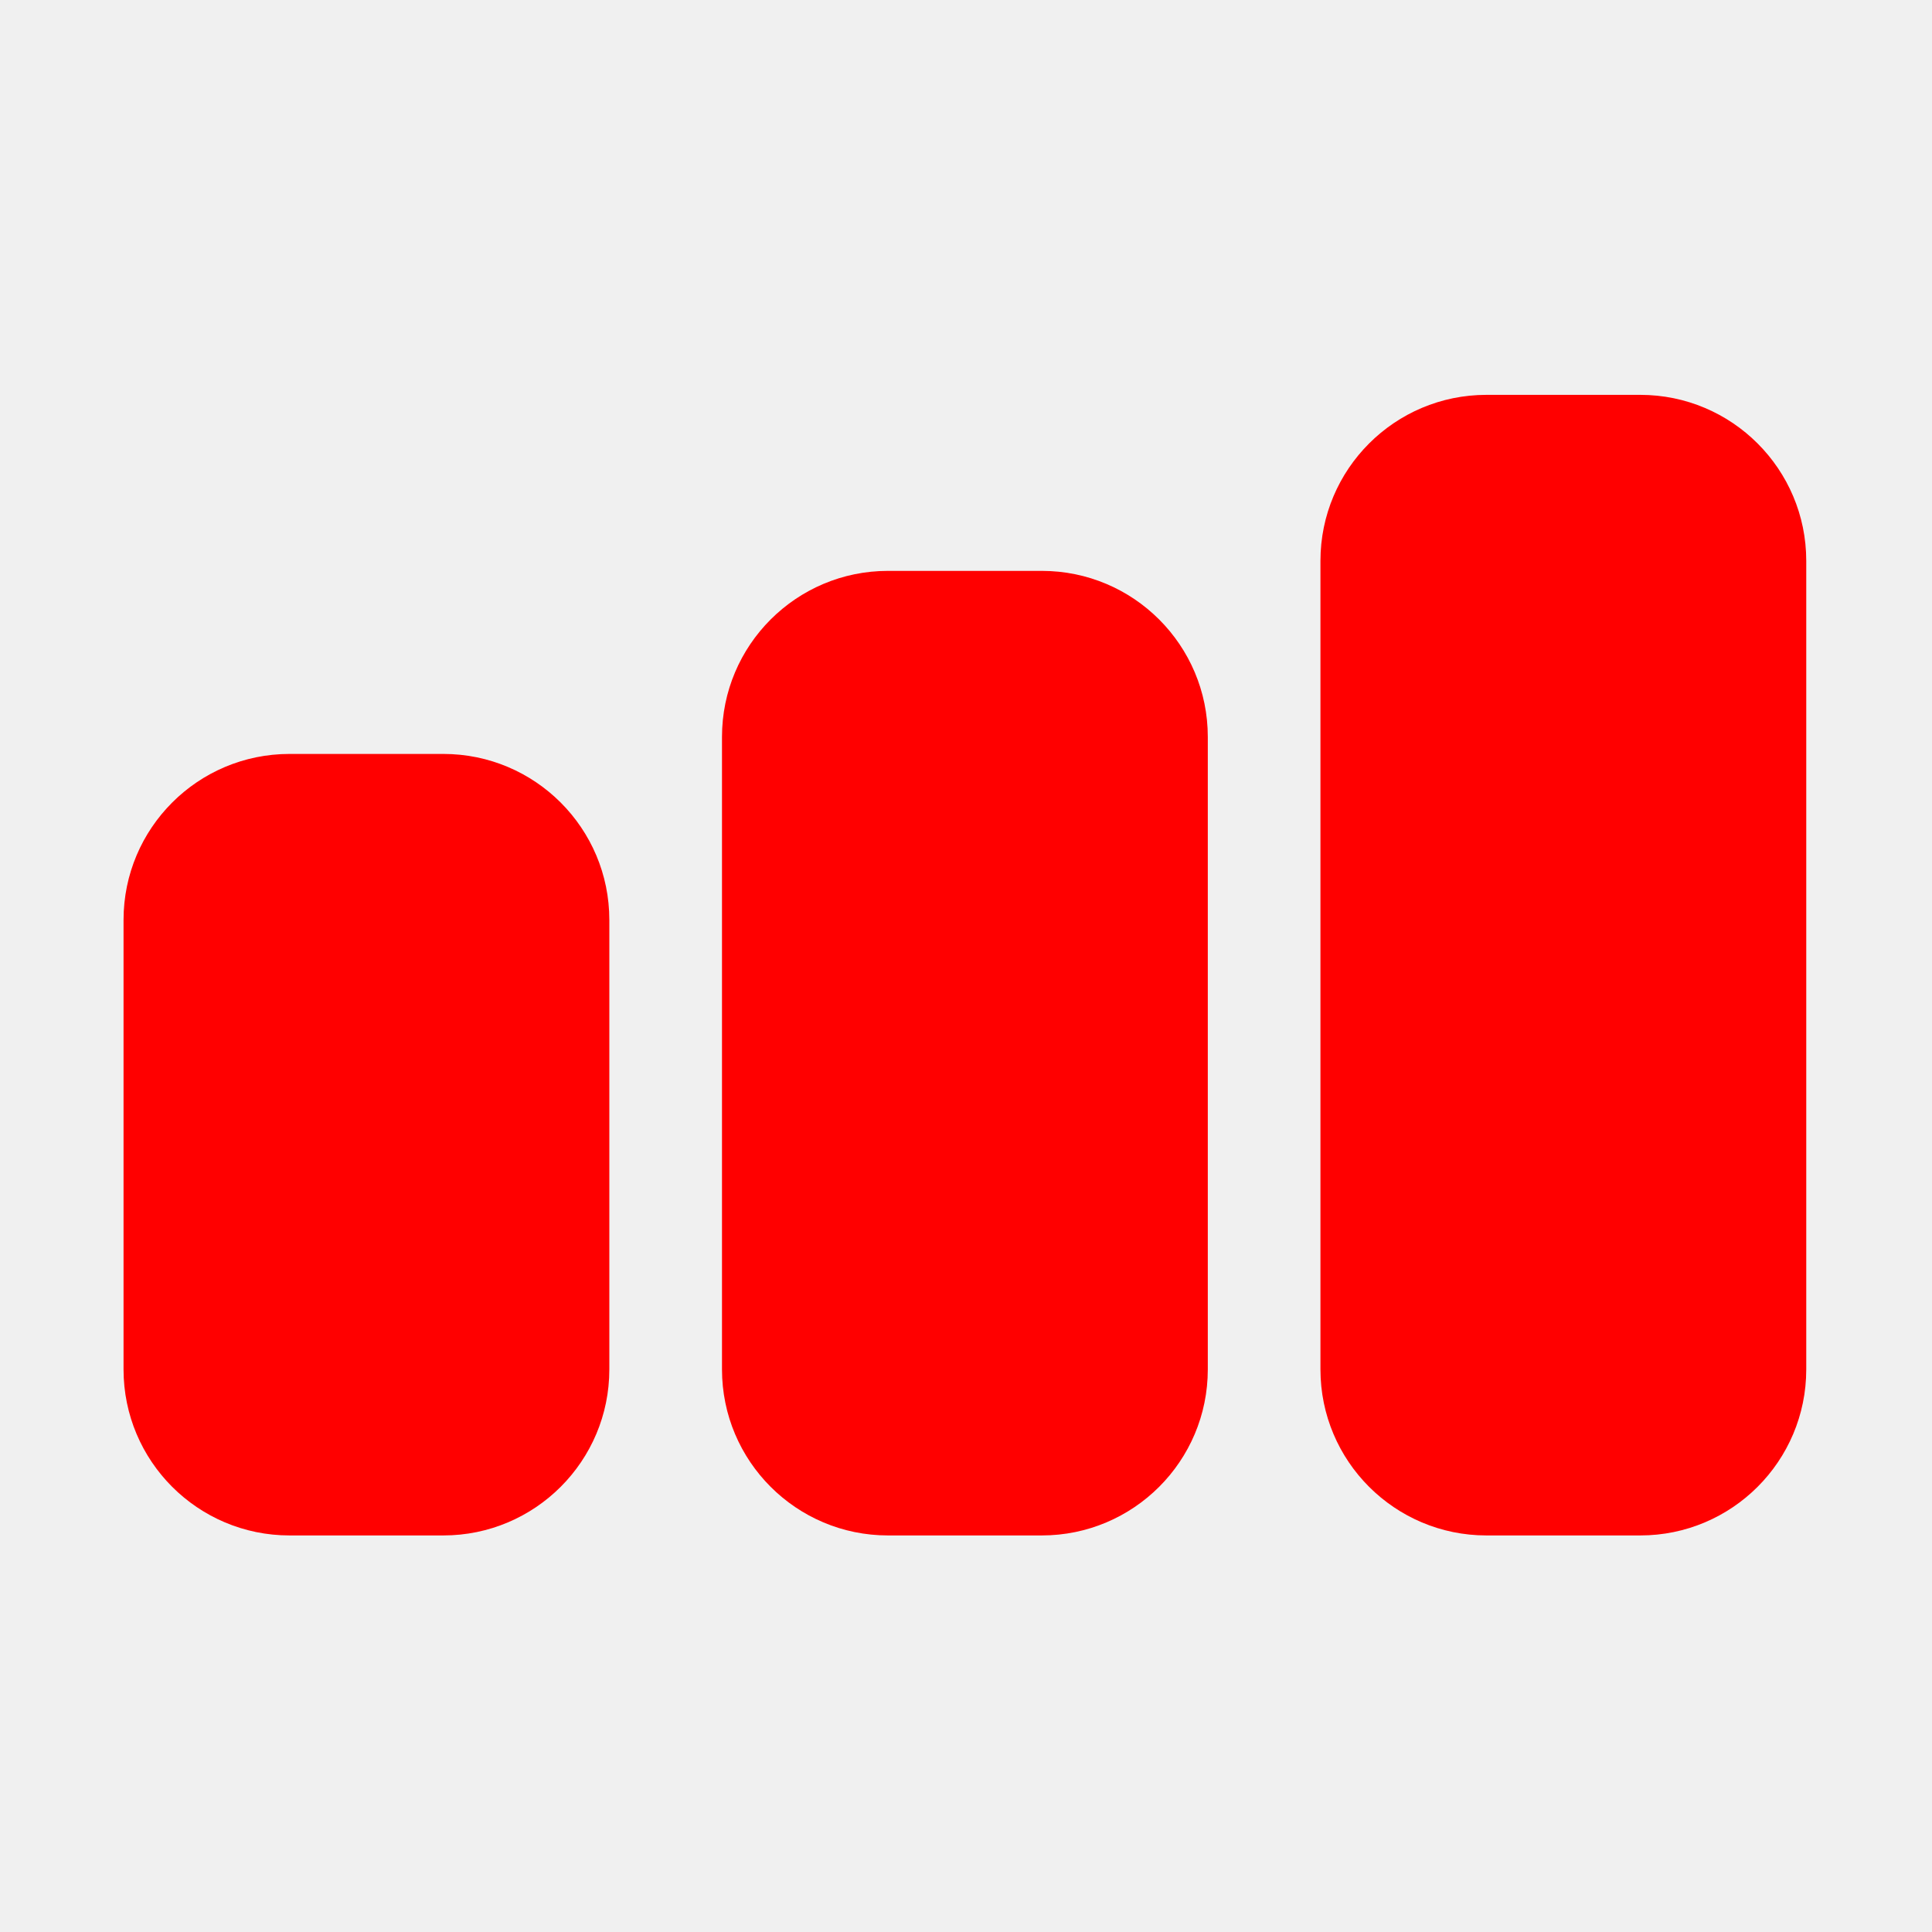
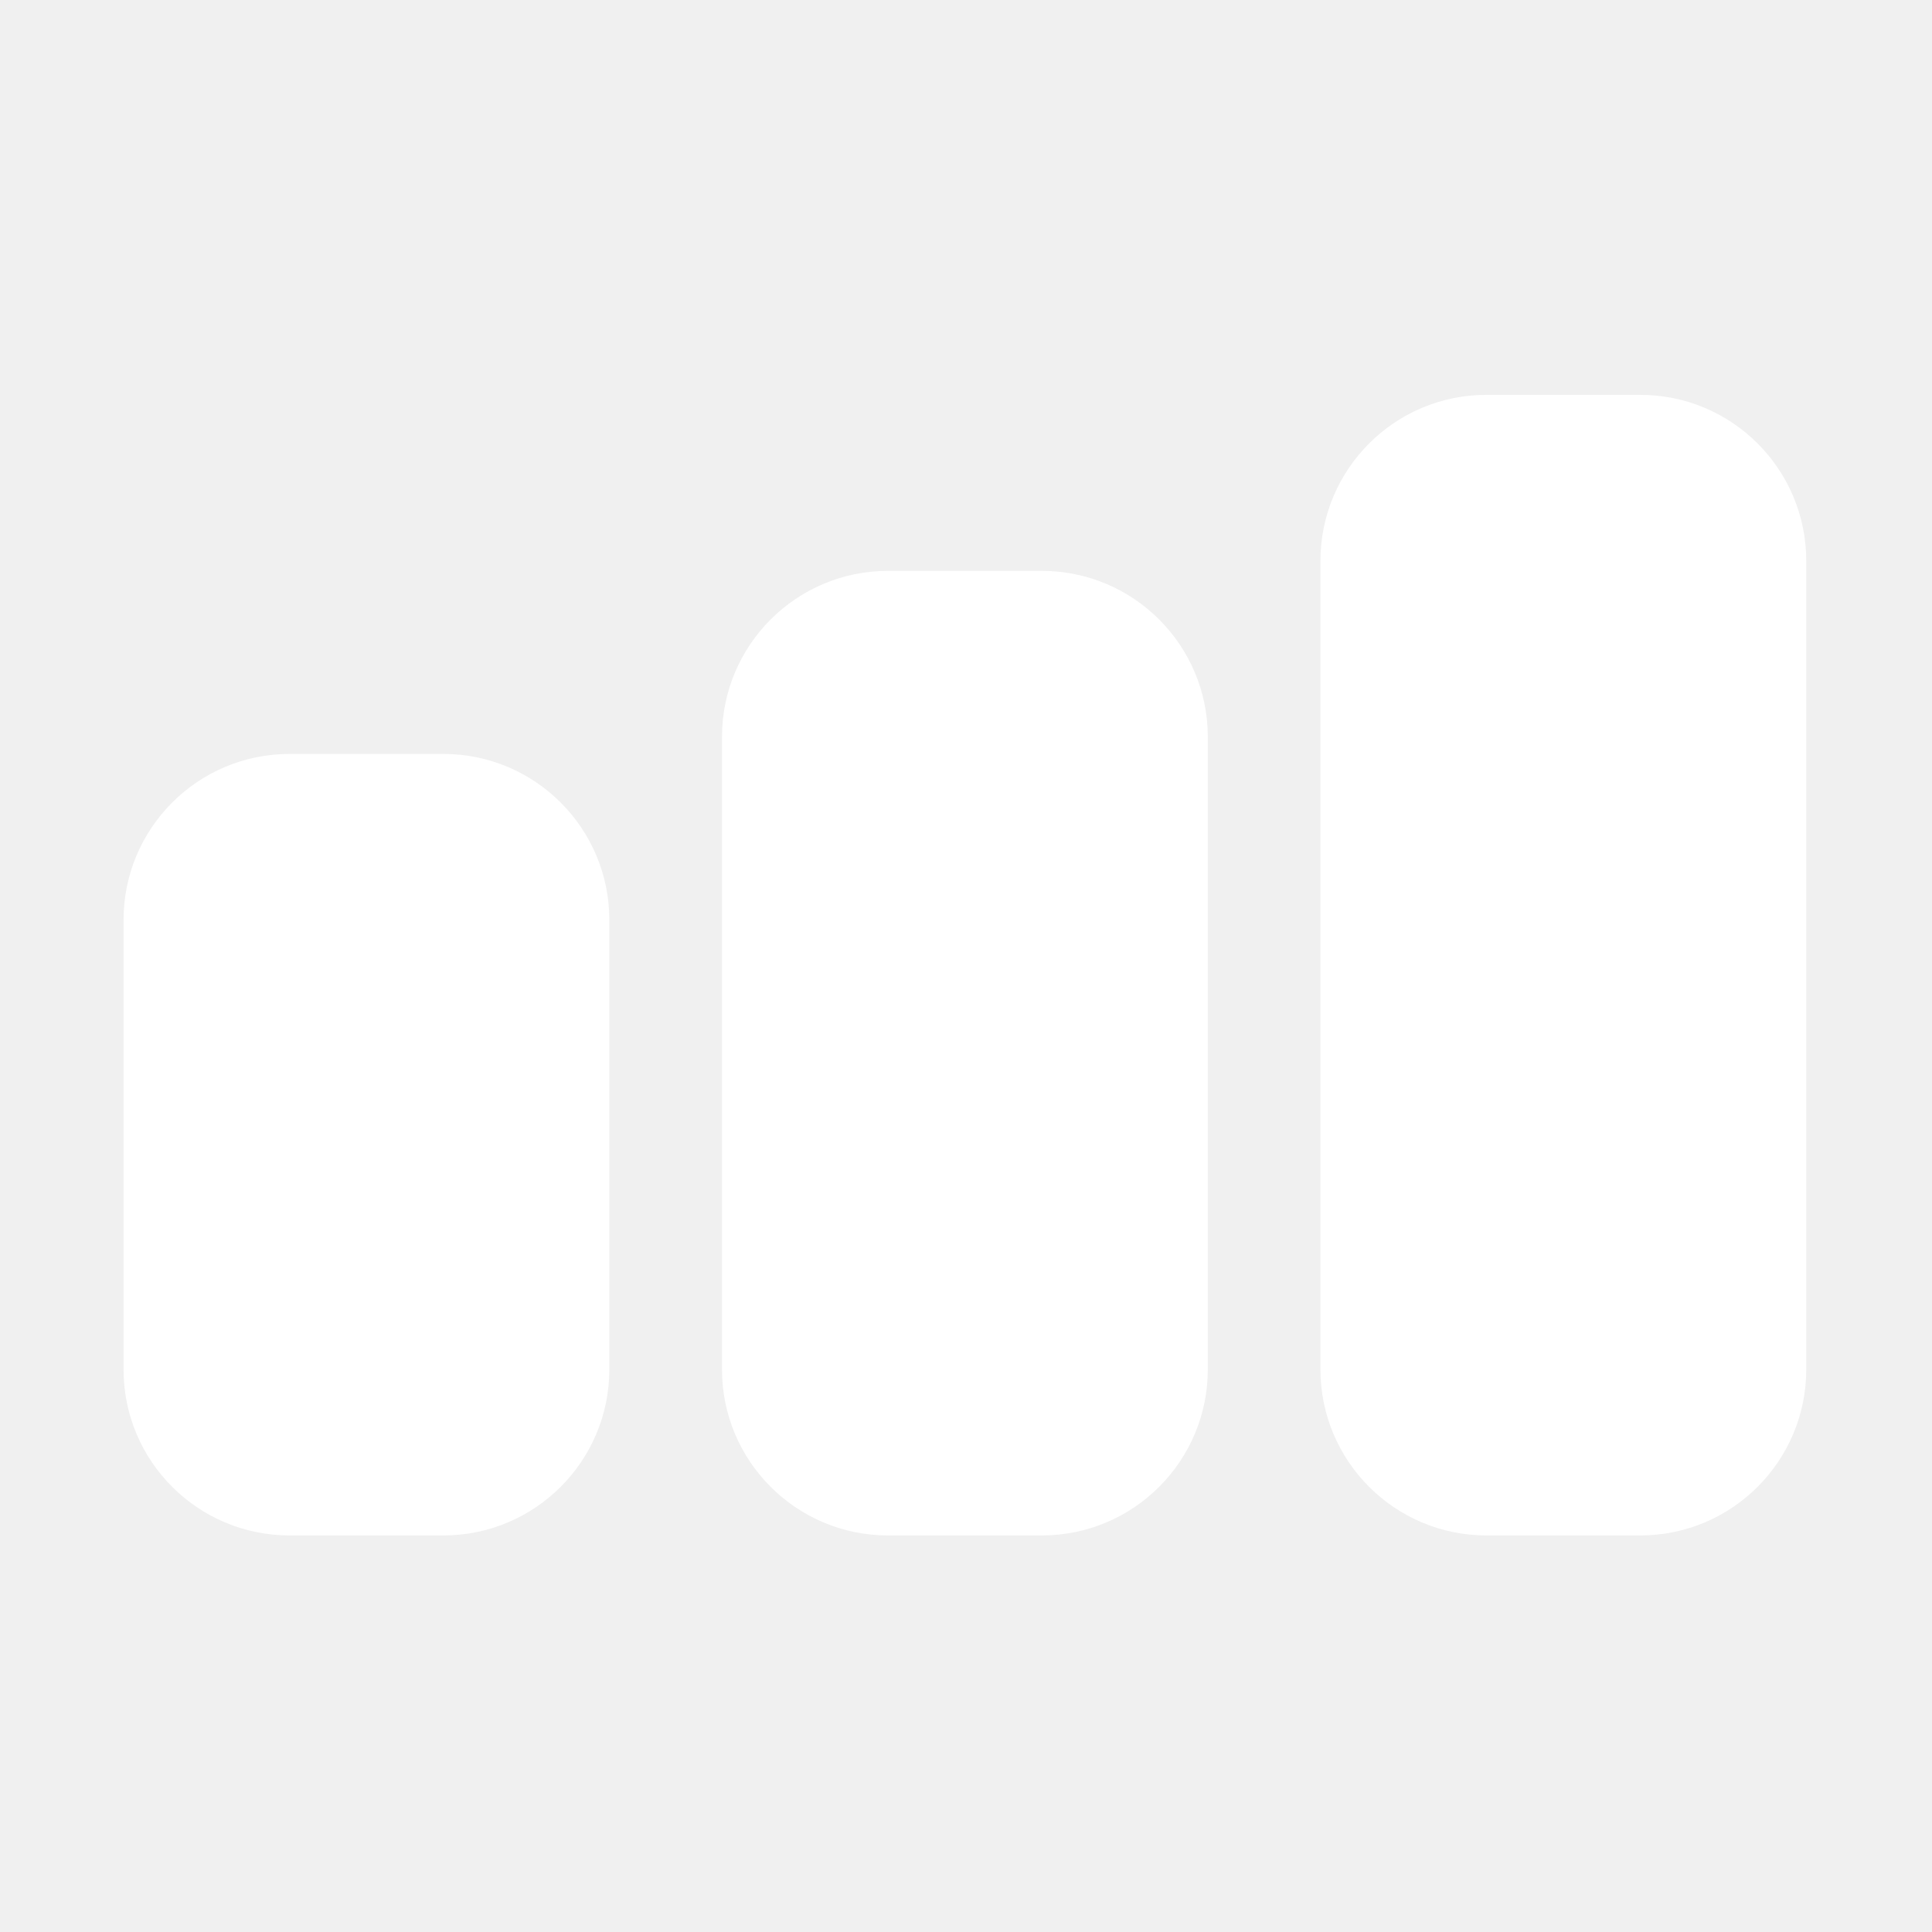
<svg xmlns="http://www.w3.org/2000/svg" width="128" height="128" viewBox="64 64 128 128" fill="none">
-   <path d="M72.185 124.95C72.185 118.875 77.109 113.95 83.185 113.95H93.37C99.445 113.95 104.37 118.875 104.37 124.95V154.727C104.37 160.802 99.445 165.727 93.37 165.727H83.185C77.109 165.727 72.185 160.802 72.185 154.727V124.95Z" fill="#FF0000" />
-   <path d="M111.834 112.822C111.834 106.747 116.759 101.822 122.834 101.822H133.02C139.095 101.822 144.02 106.747 144.02 112.822V154.727C144.02 160.802 139.095 165.727 133.02 165.727H122.834C116.759 165.727 111.834 160.802 111.834 154.727V112.822Z" fill="#FF0000" />
-   <path d="M151.483 101.16C151.483 95.085 156.408 90.16 162.483 90.16H172.669C178.744 90.16 183.669 95.085 183.669 101.16V154.727C183.669 160.802 178.744 165.727 172.669 165.727H162.483C156.408 165.727 151.483 160.802 151.483 154.727V101.16Z" fill="#FF0000" />
+   <path d="M72.185 124.95C72.185 118.875 77.109 113.95 83.185 113.95H93.37C99.445 113.95 104.37 118.875 104.37 124.95V154.727C104.37 160.802 99.445 165.727 93.37 165.727H83.185C77.109 165.727 72.185 160.802 72.185 154.727V124.95Z" fill="#FFFFFF" />
+   <path d="M111.834 112.822C111.834 106.747 116.759 101.822 122.834 101.822H133.02C139.095 101.822 144.02 106.747 144.02 112.822V154.727C144.02 160.802 139.095 165.727 133.02 165.727H122.834C116.759 165.727 111.834 160.802 111.834 154.727V112.822Z" fill="#FFFFFF" />
+   <path d="M151.483 101.16C151.483 95.085 156.408 90.16 162.483 90.16H172.669C178.744 90.16 183.669 95.085 183.669 101.16V154.727C183.669 160.802 178.744 165.727 172.669 165.727H162.483C156.408 165.727 151.483 160.802 151.483 154.727V101.16Z" fill="#FFFFFF" />
</svg>
